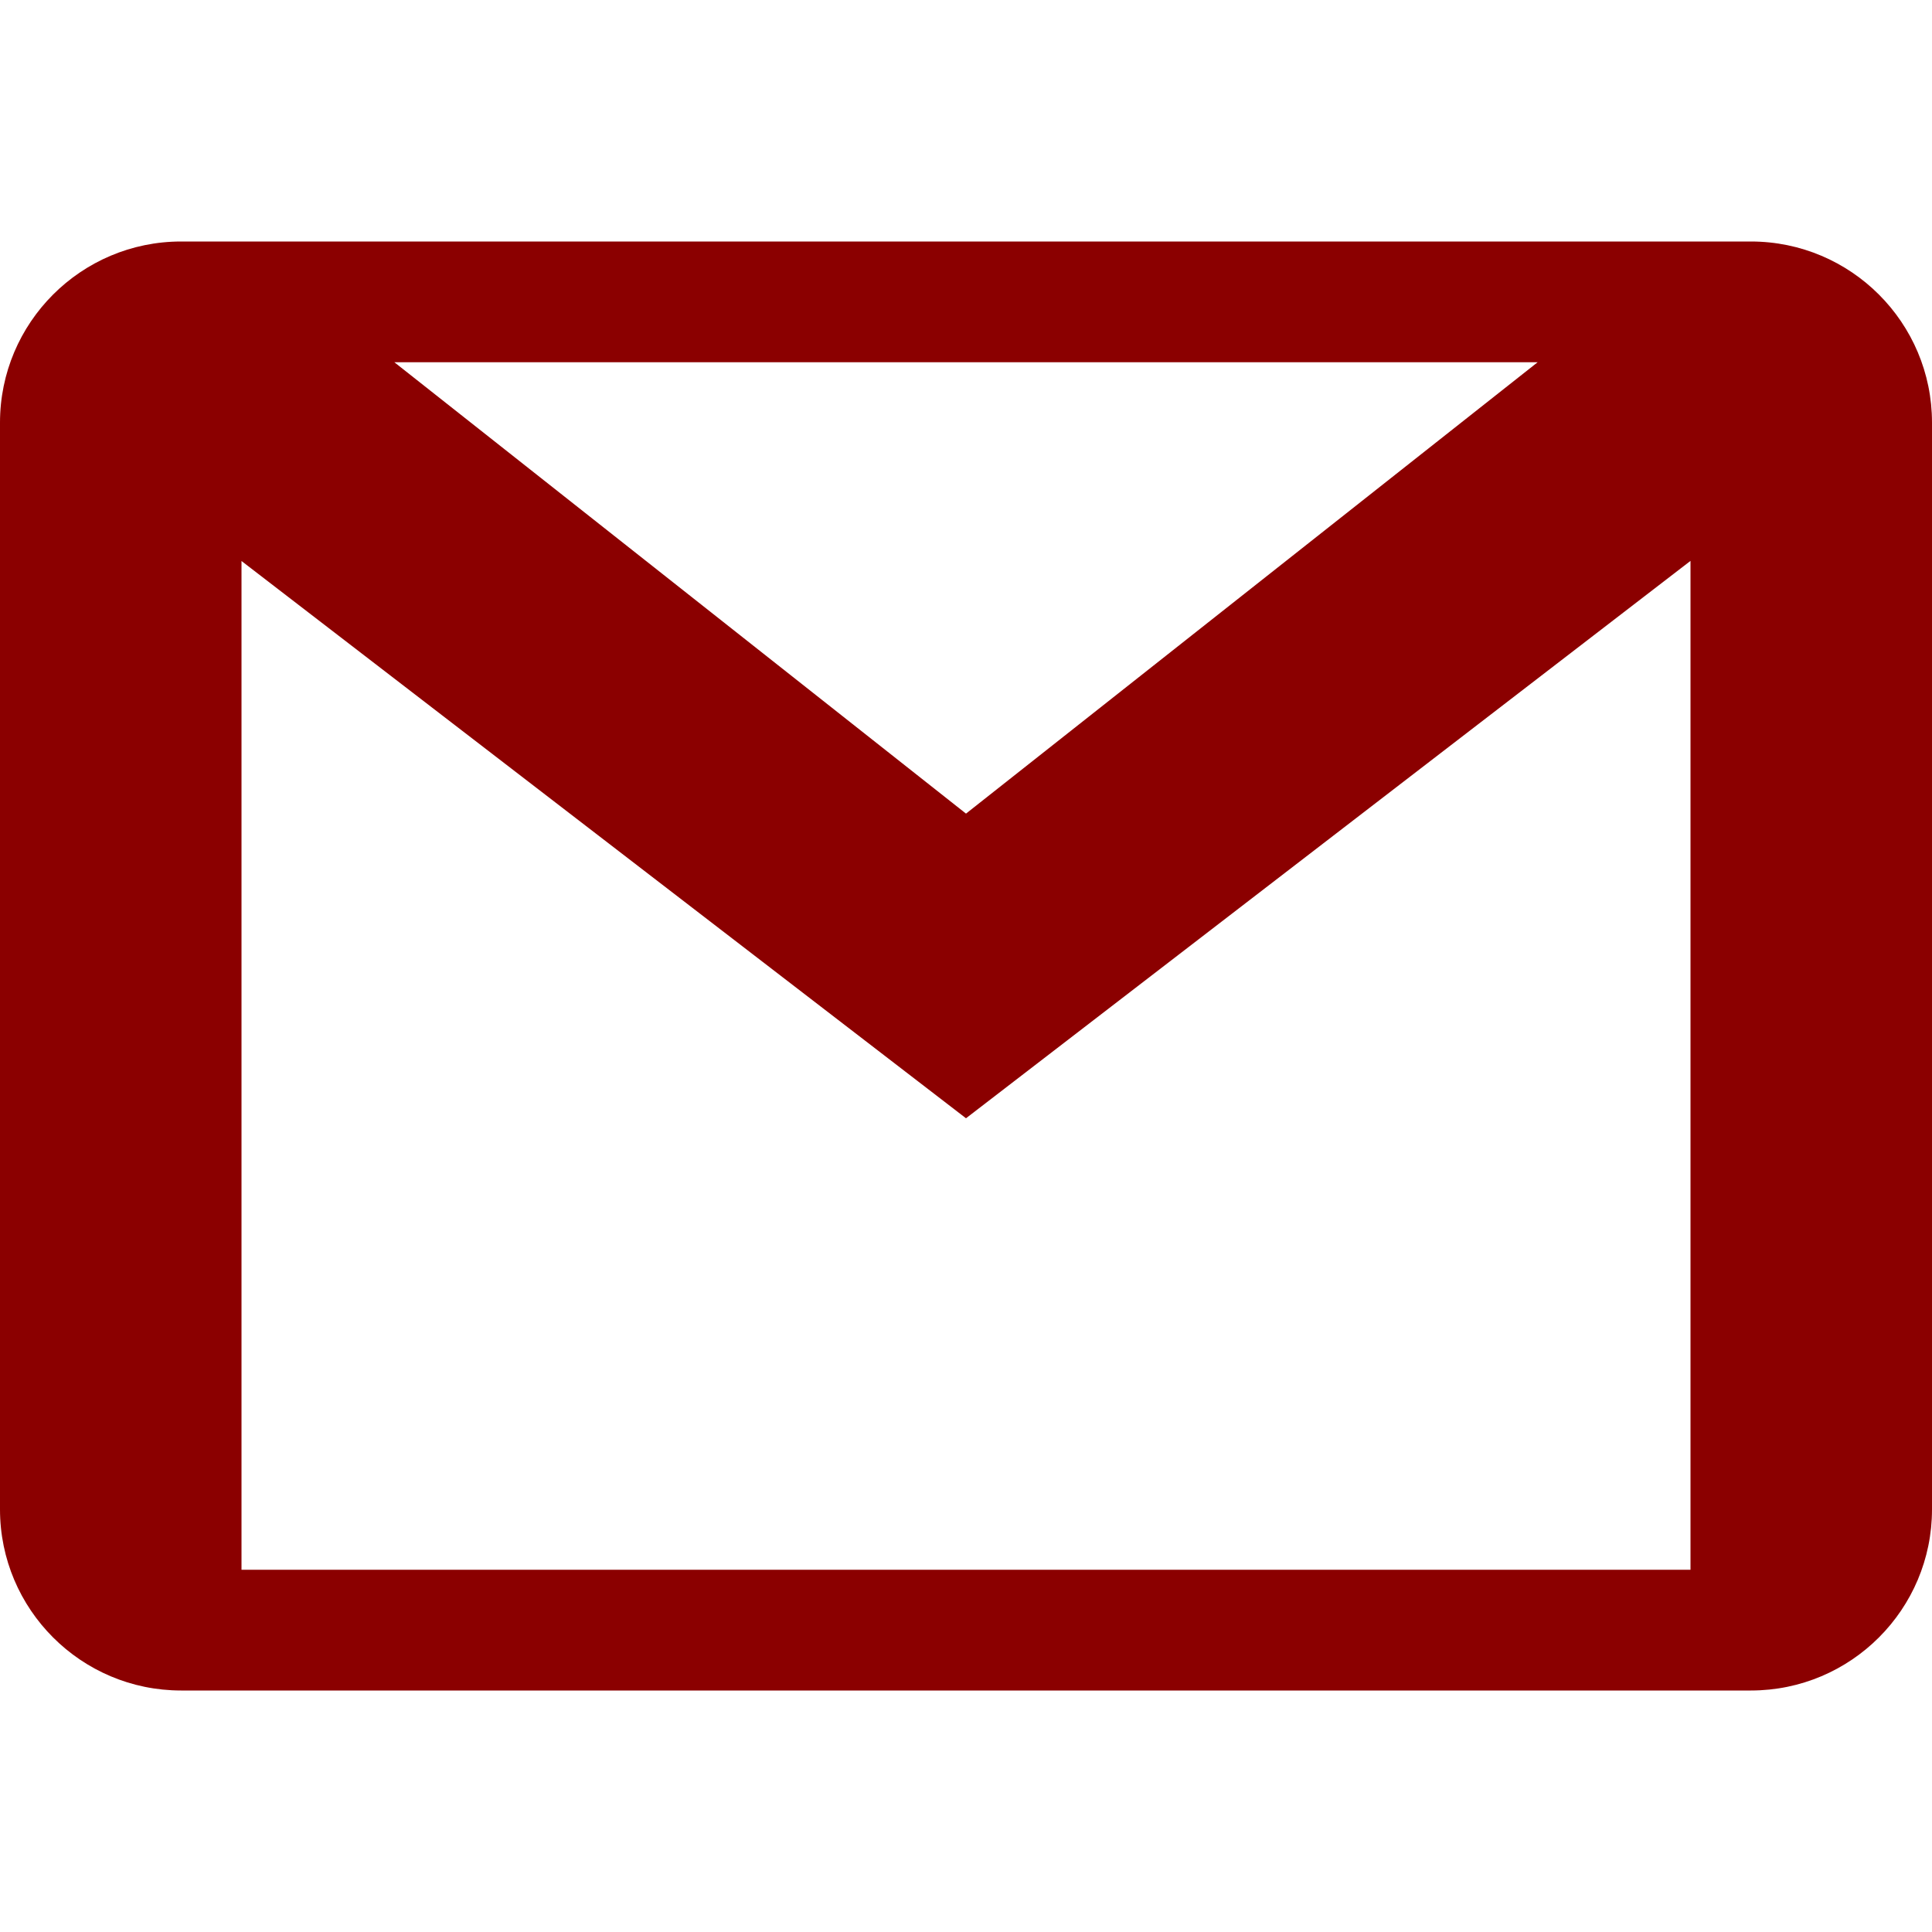
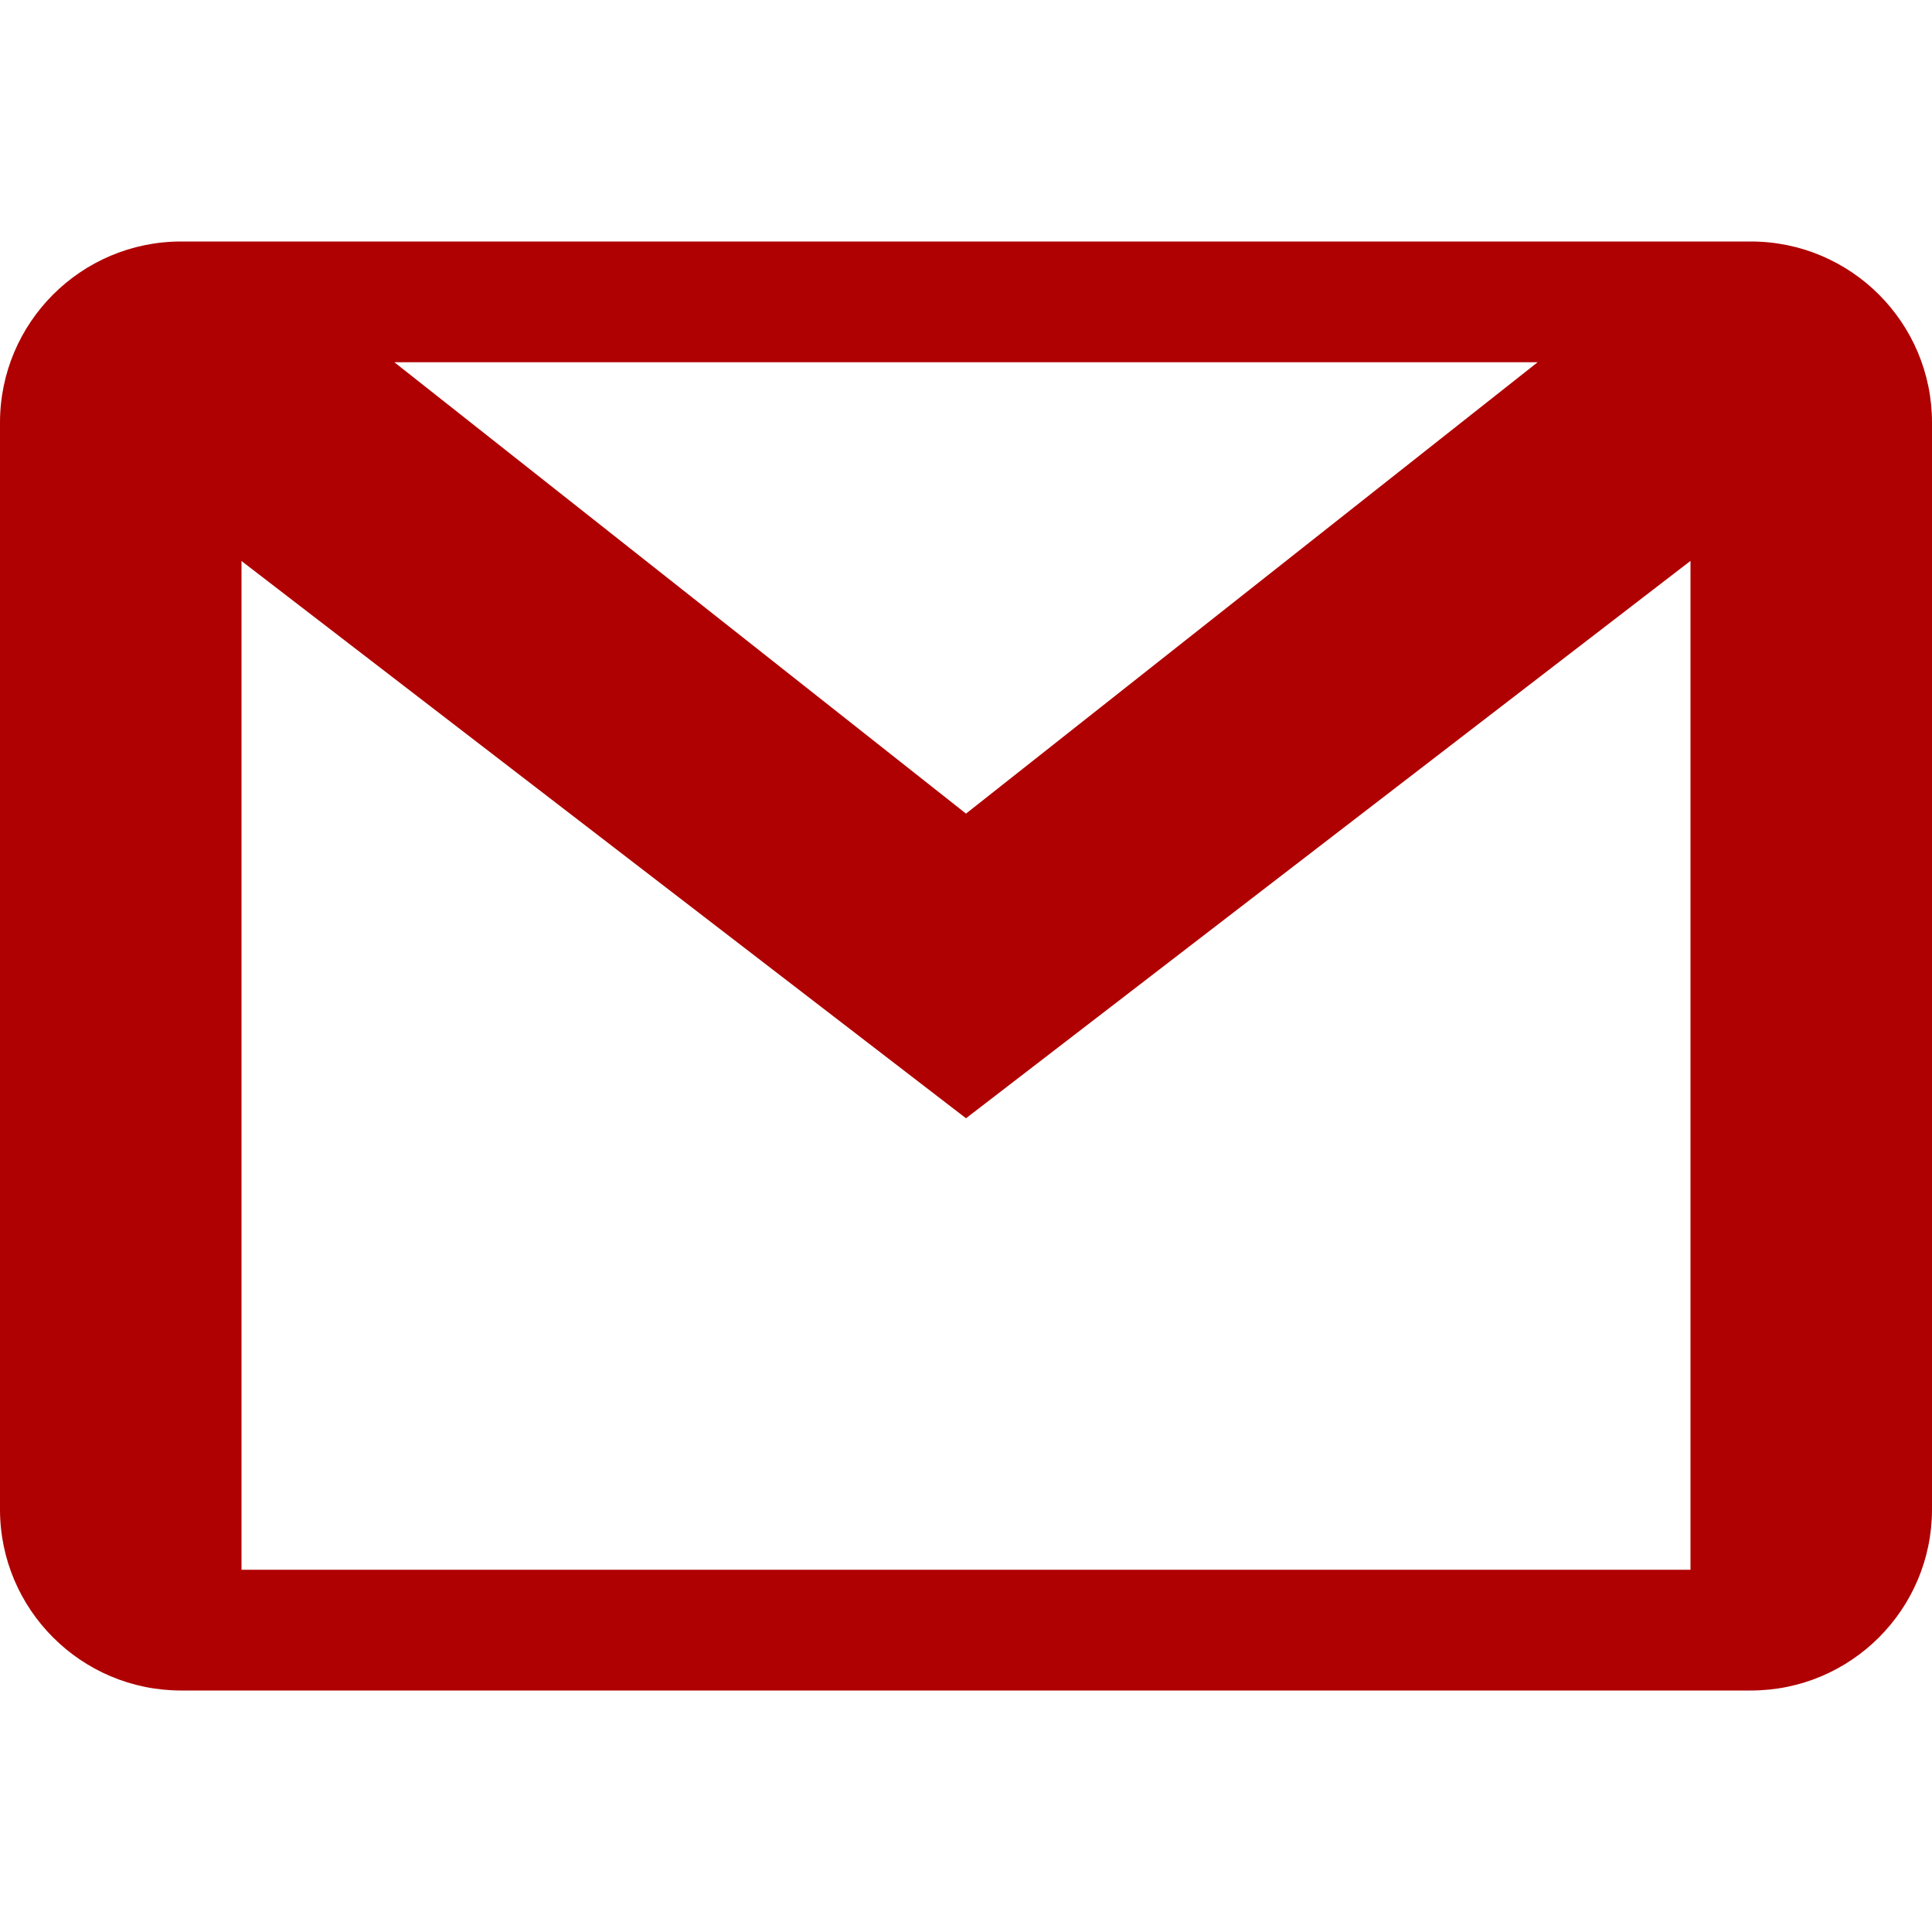
<svg xmlns="http://www.w3.org/2000/svg" version="1.1" id="Capa_1" x="0px" y="0px" viewBox="0 0 512 512" style="enable-background:new 0 0 512 512;" xml:space="preserve">
  <style type="text/css">
- 	path{fill:#8B0000;stroke:none;stroke-width:40;stroke-miterlimit:5;}
+ 	path{fill:#af0101;stroke:none;stroke-width:40;stroke-miterlimit:5;}
</style>
  <g>
    <g>
      <path d="M464,64h-16H64H48C21.504,64,0,85.504,0,112v16v256v16c0,26.496,21.504,48,48,48h16h384h16c26.496,0,48-21.504,48-48v-16    V128v-16C512,85.504,490.496,64,464,64z M407.488,96L256,215.616L104.512,96H407.488z M448,416H64V148.672l192,147.68L448,148.64    V416z" />
    </g>
  </g>
  <g>
</g>
  <g>
</g>
  <g>
</g>
  <g>
</g>
  <g>
</g>
  <g>
</g>
  <g>
</g>
  <g>
</g>
  <g>
</g>
  <g>
</g>
  <g>
</g>
  <g>
</g>
  <g>
</g>
  <g>
</g>
  <g>
</g>
</svg>
